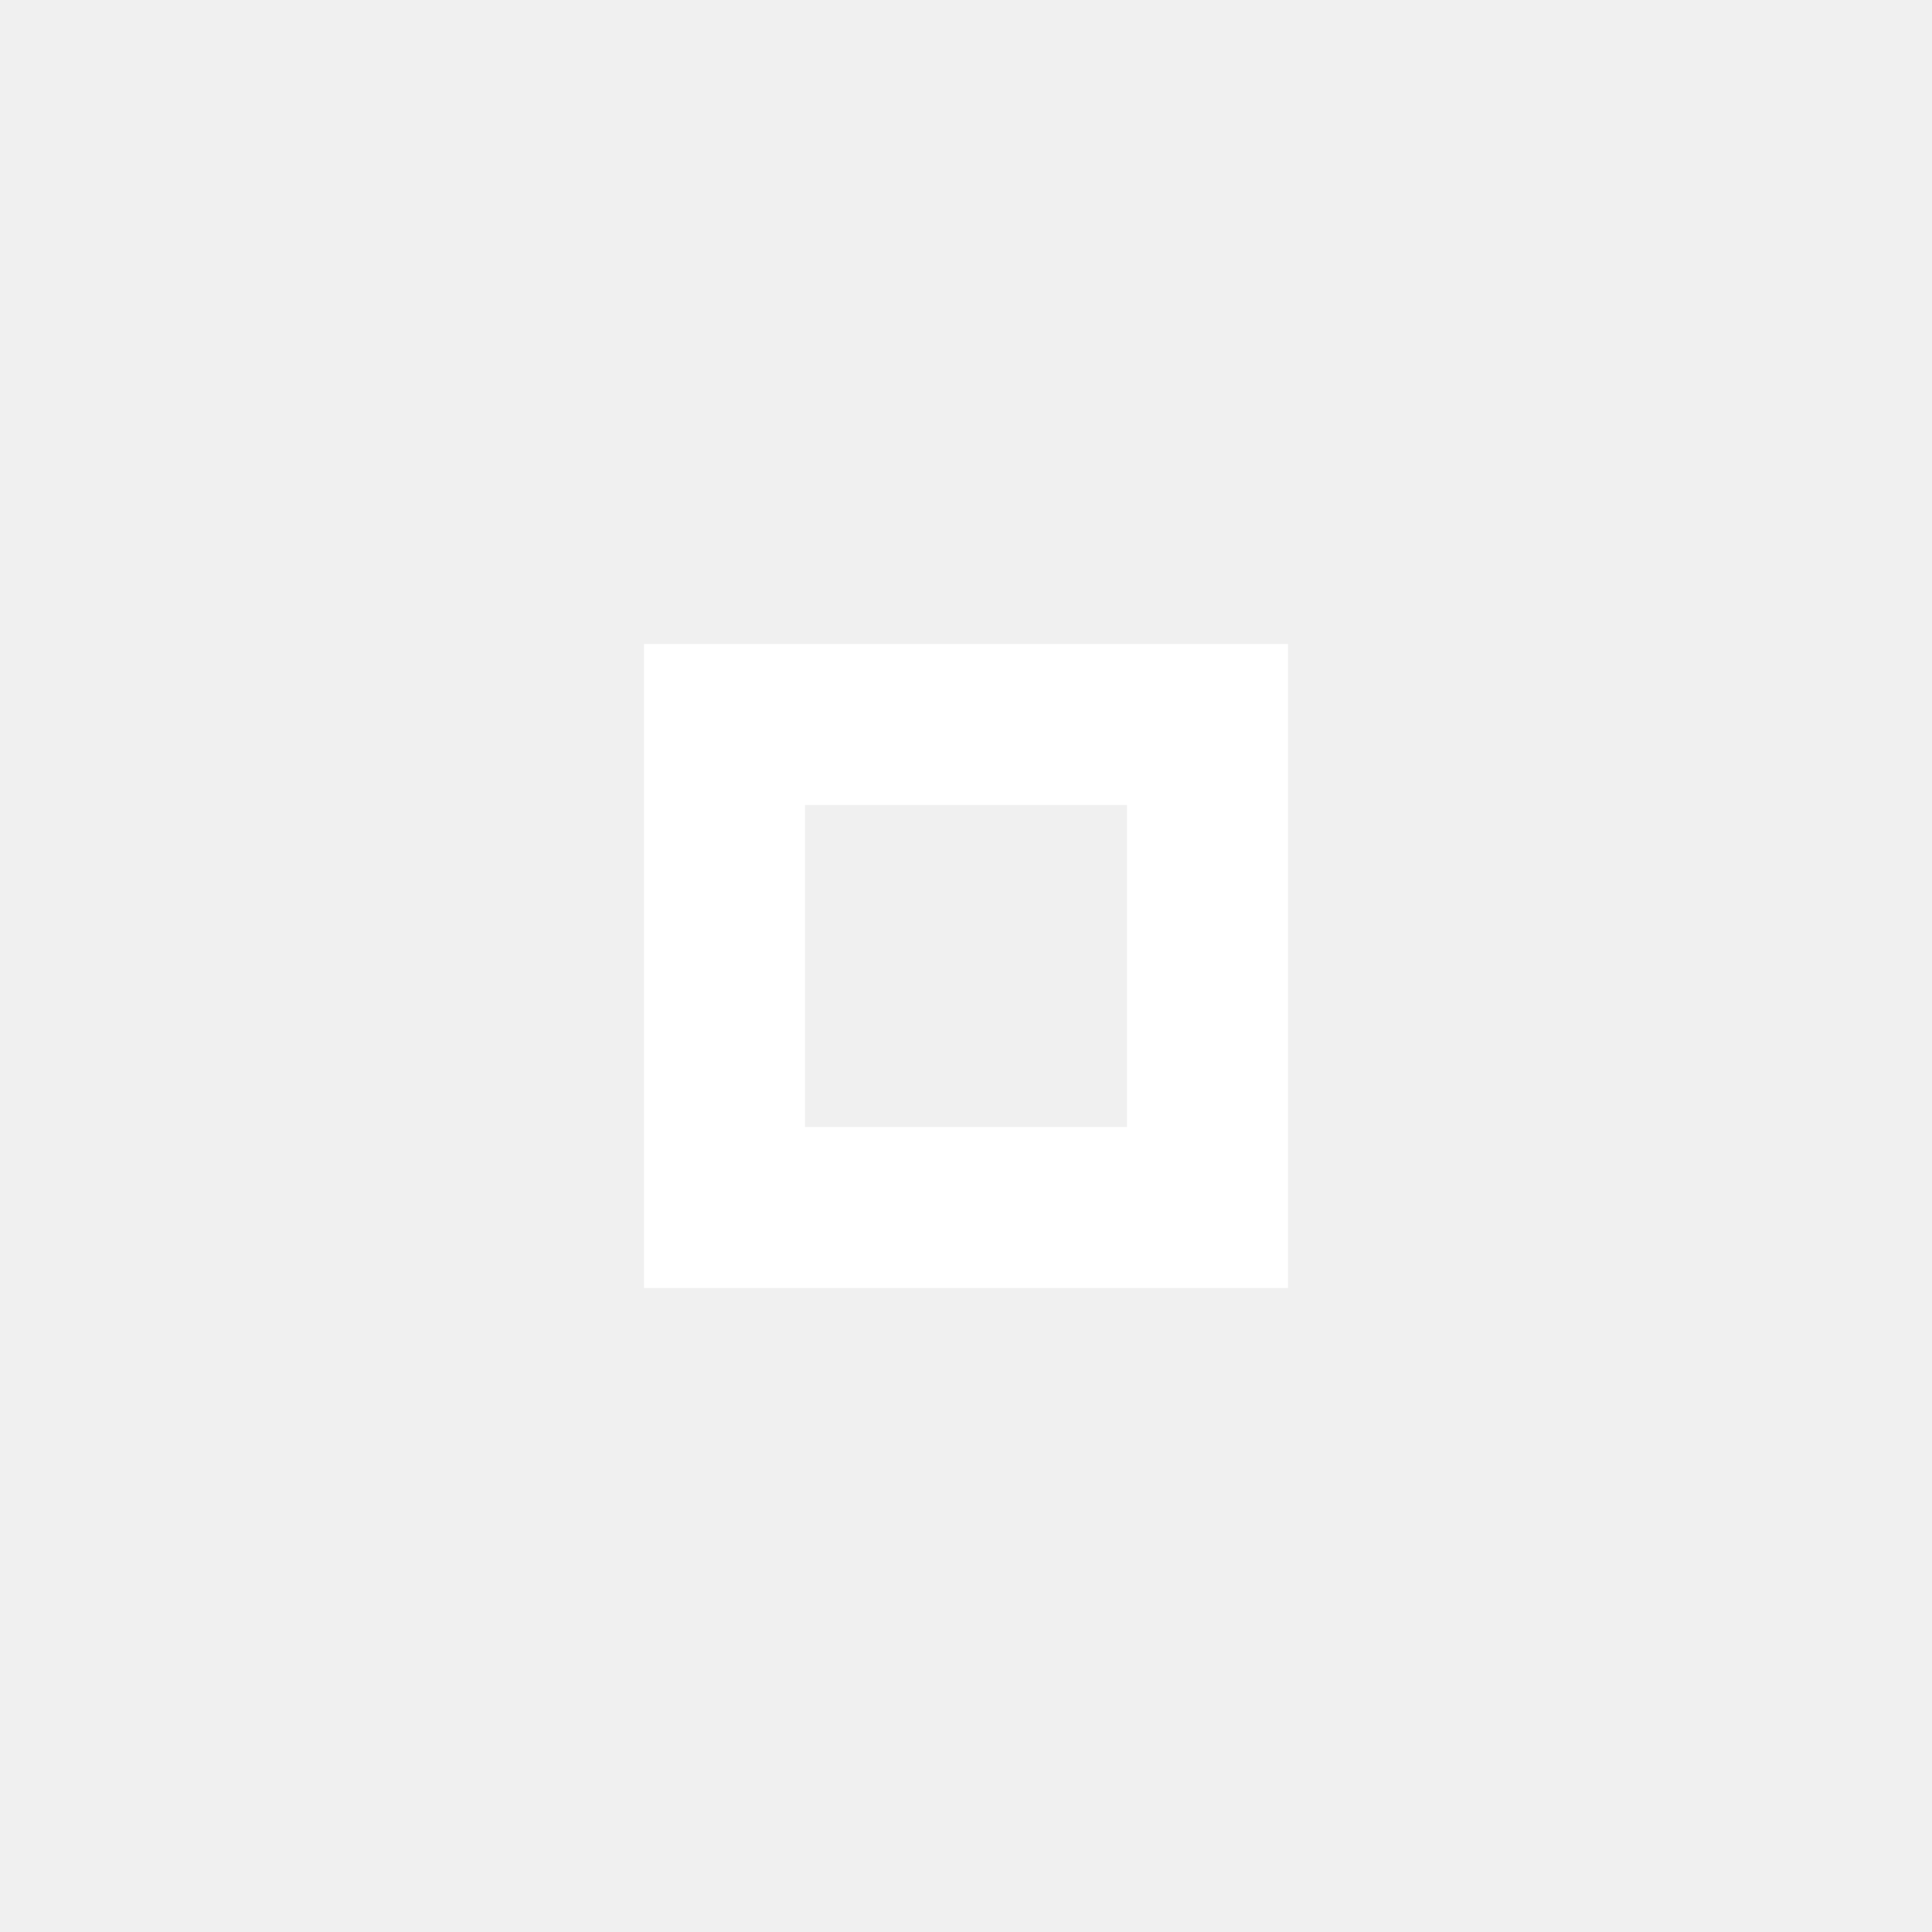
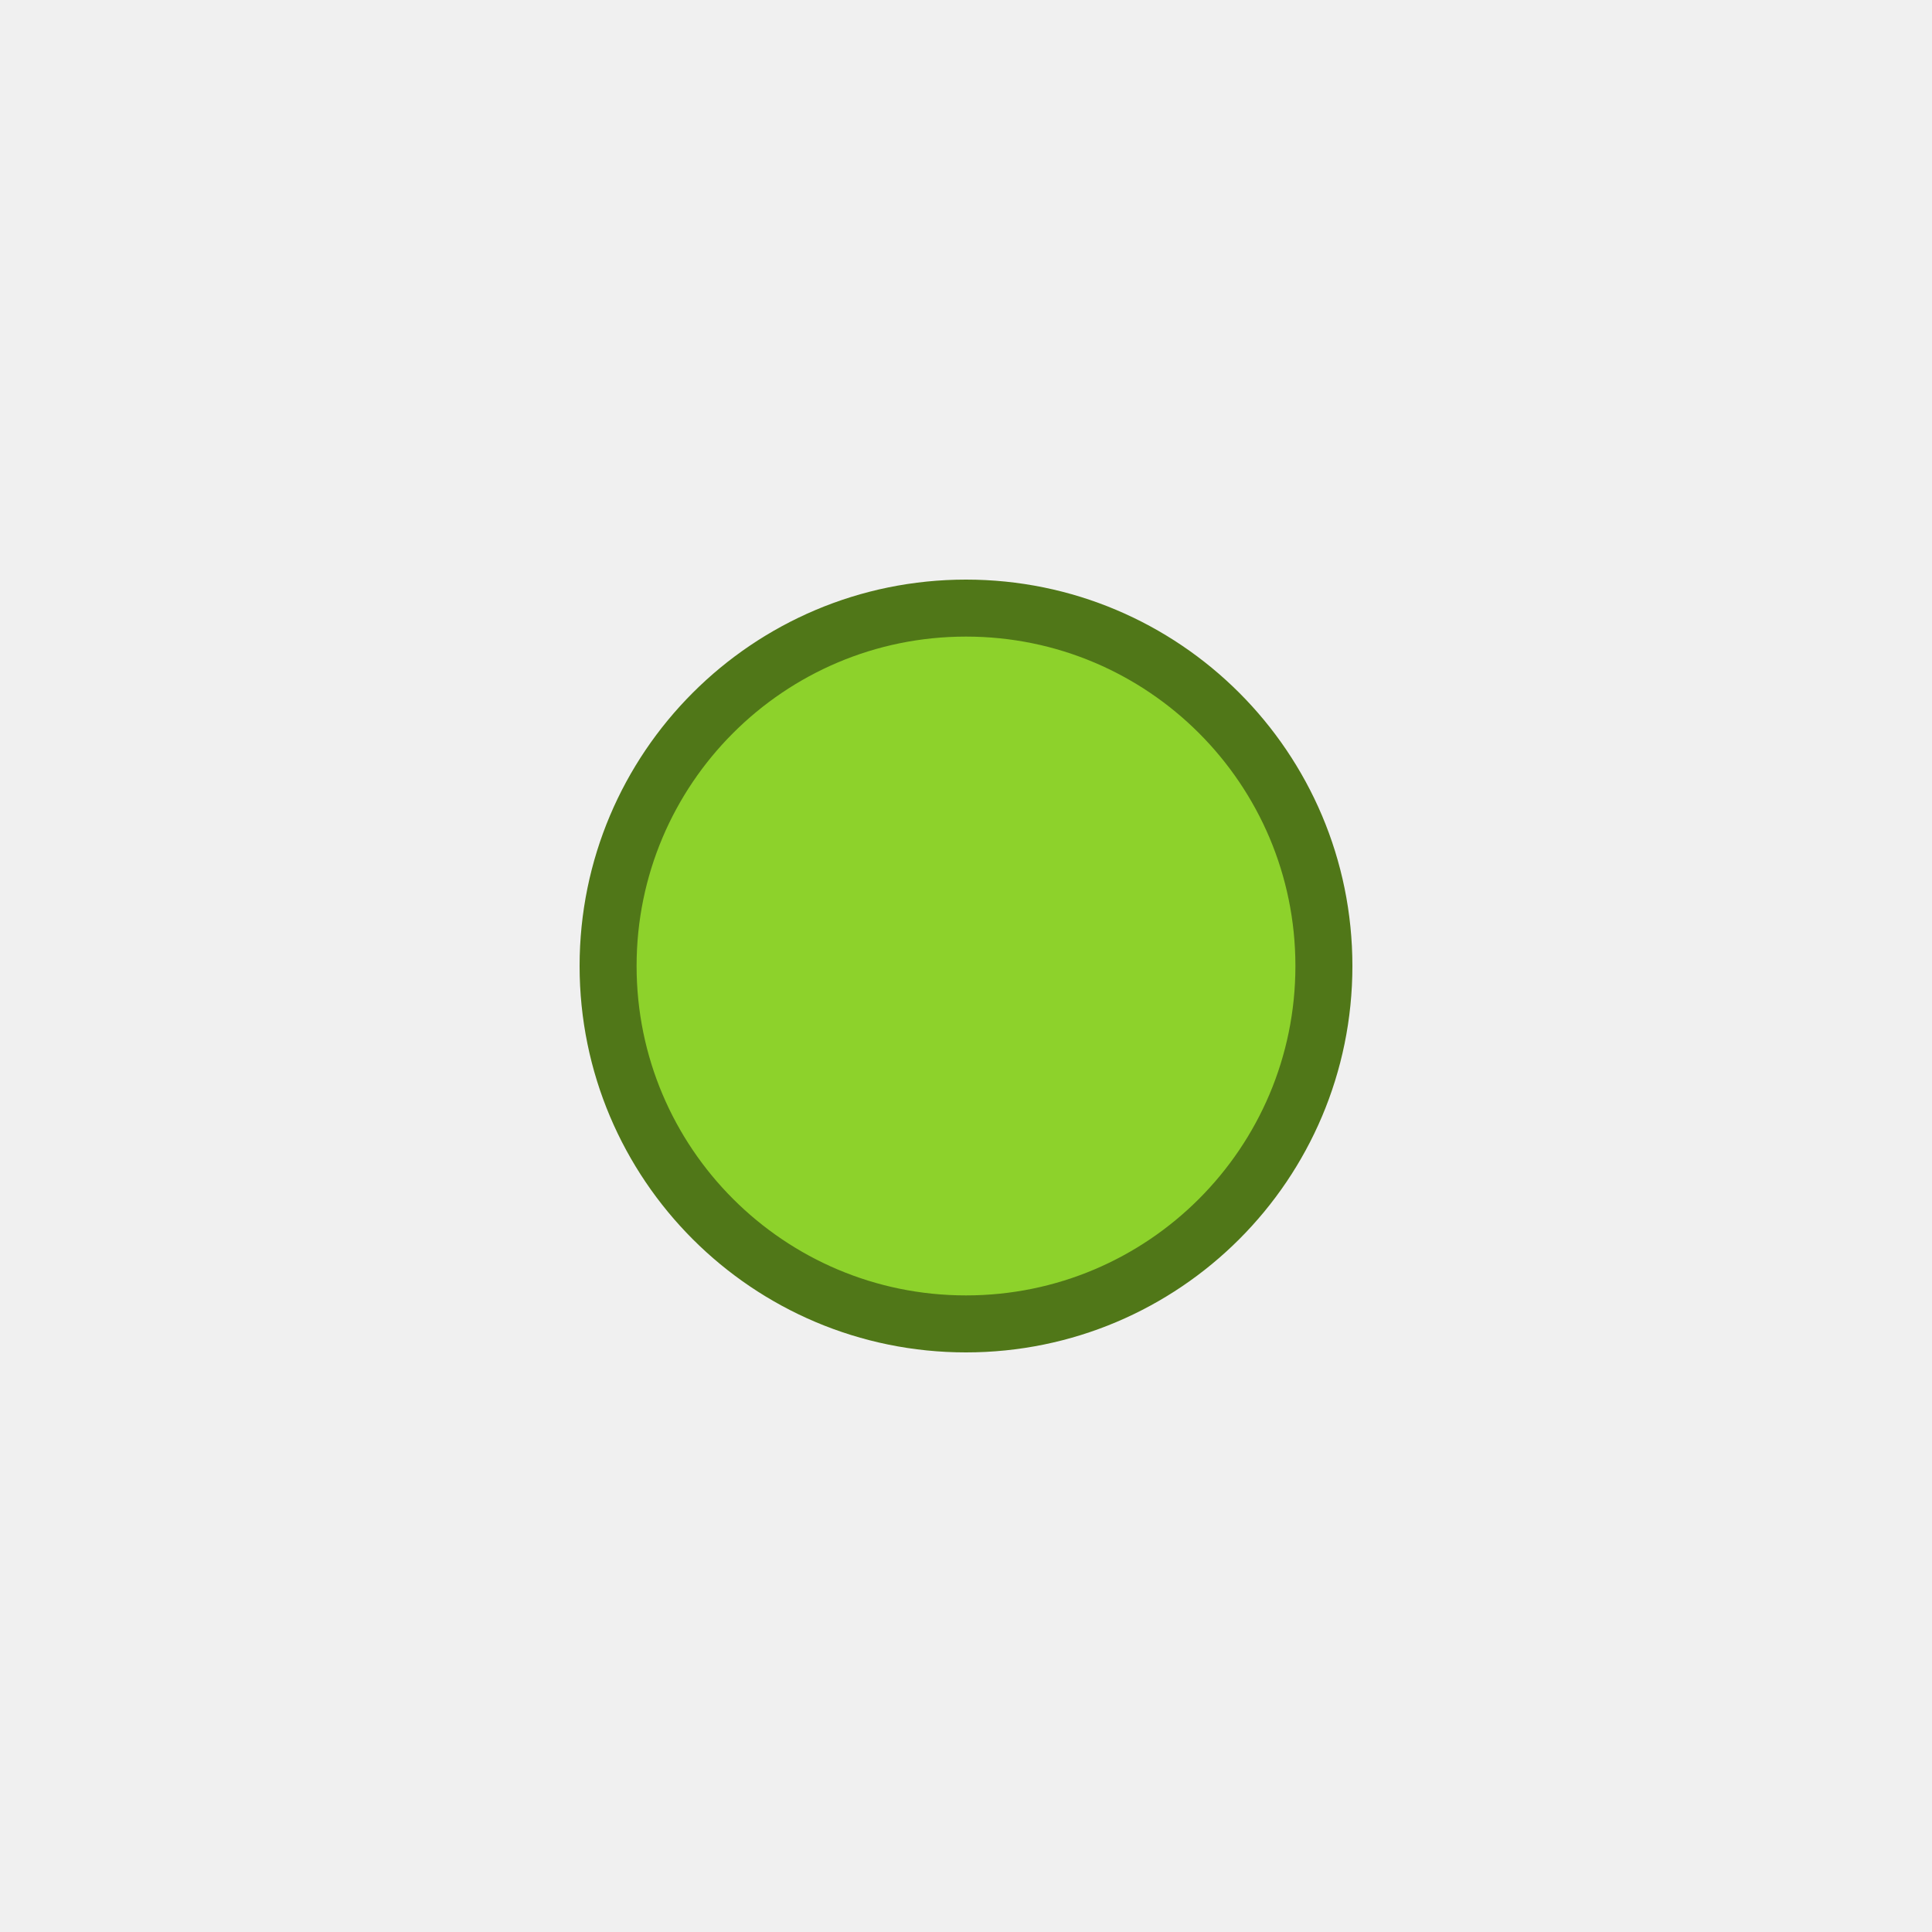
- <svg xmlns="http://www.w3.org/2000/svg" version="1.1" x="0px" y="0px" width="24px" height="24px" viewBox="0 0 24 24" xml:space="preserve">
-   <path fill="#ffffff" d="M14,14h-4v-4h4V14z M16,8H8v8h8V8z" />
+ <svg xmlns="http://www.w3.org/2000/svg" version="1.1" x="0px" y="0px" width="20" height="20" viewBox="0 0 20 20" id="svg2">
+   <defs id="defs9" />
+   <circle style="fill:#8dd22b;fill-opacity:1;stroke:#507718;stroke-width:0.59;stroke-linejoin:miter;stroke-miterlimit:4;stroke-dasharray:none;stroke-opacity:1" id="path4141" cx="10" cy="10" r="3.705" />
</svg>
